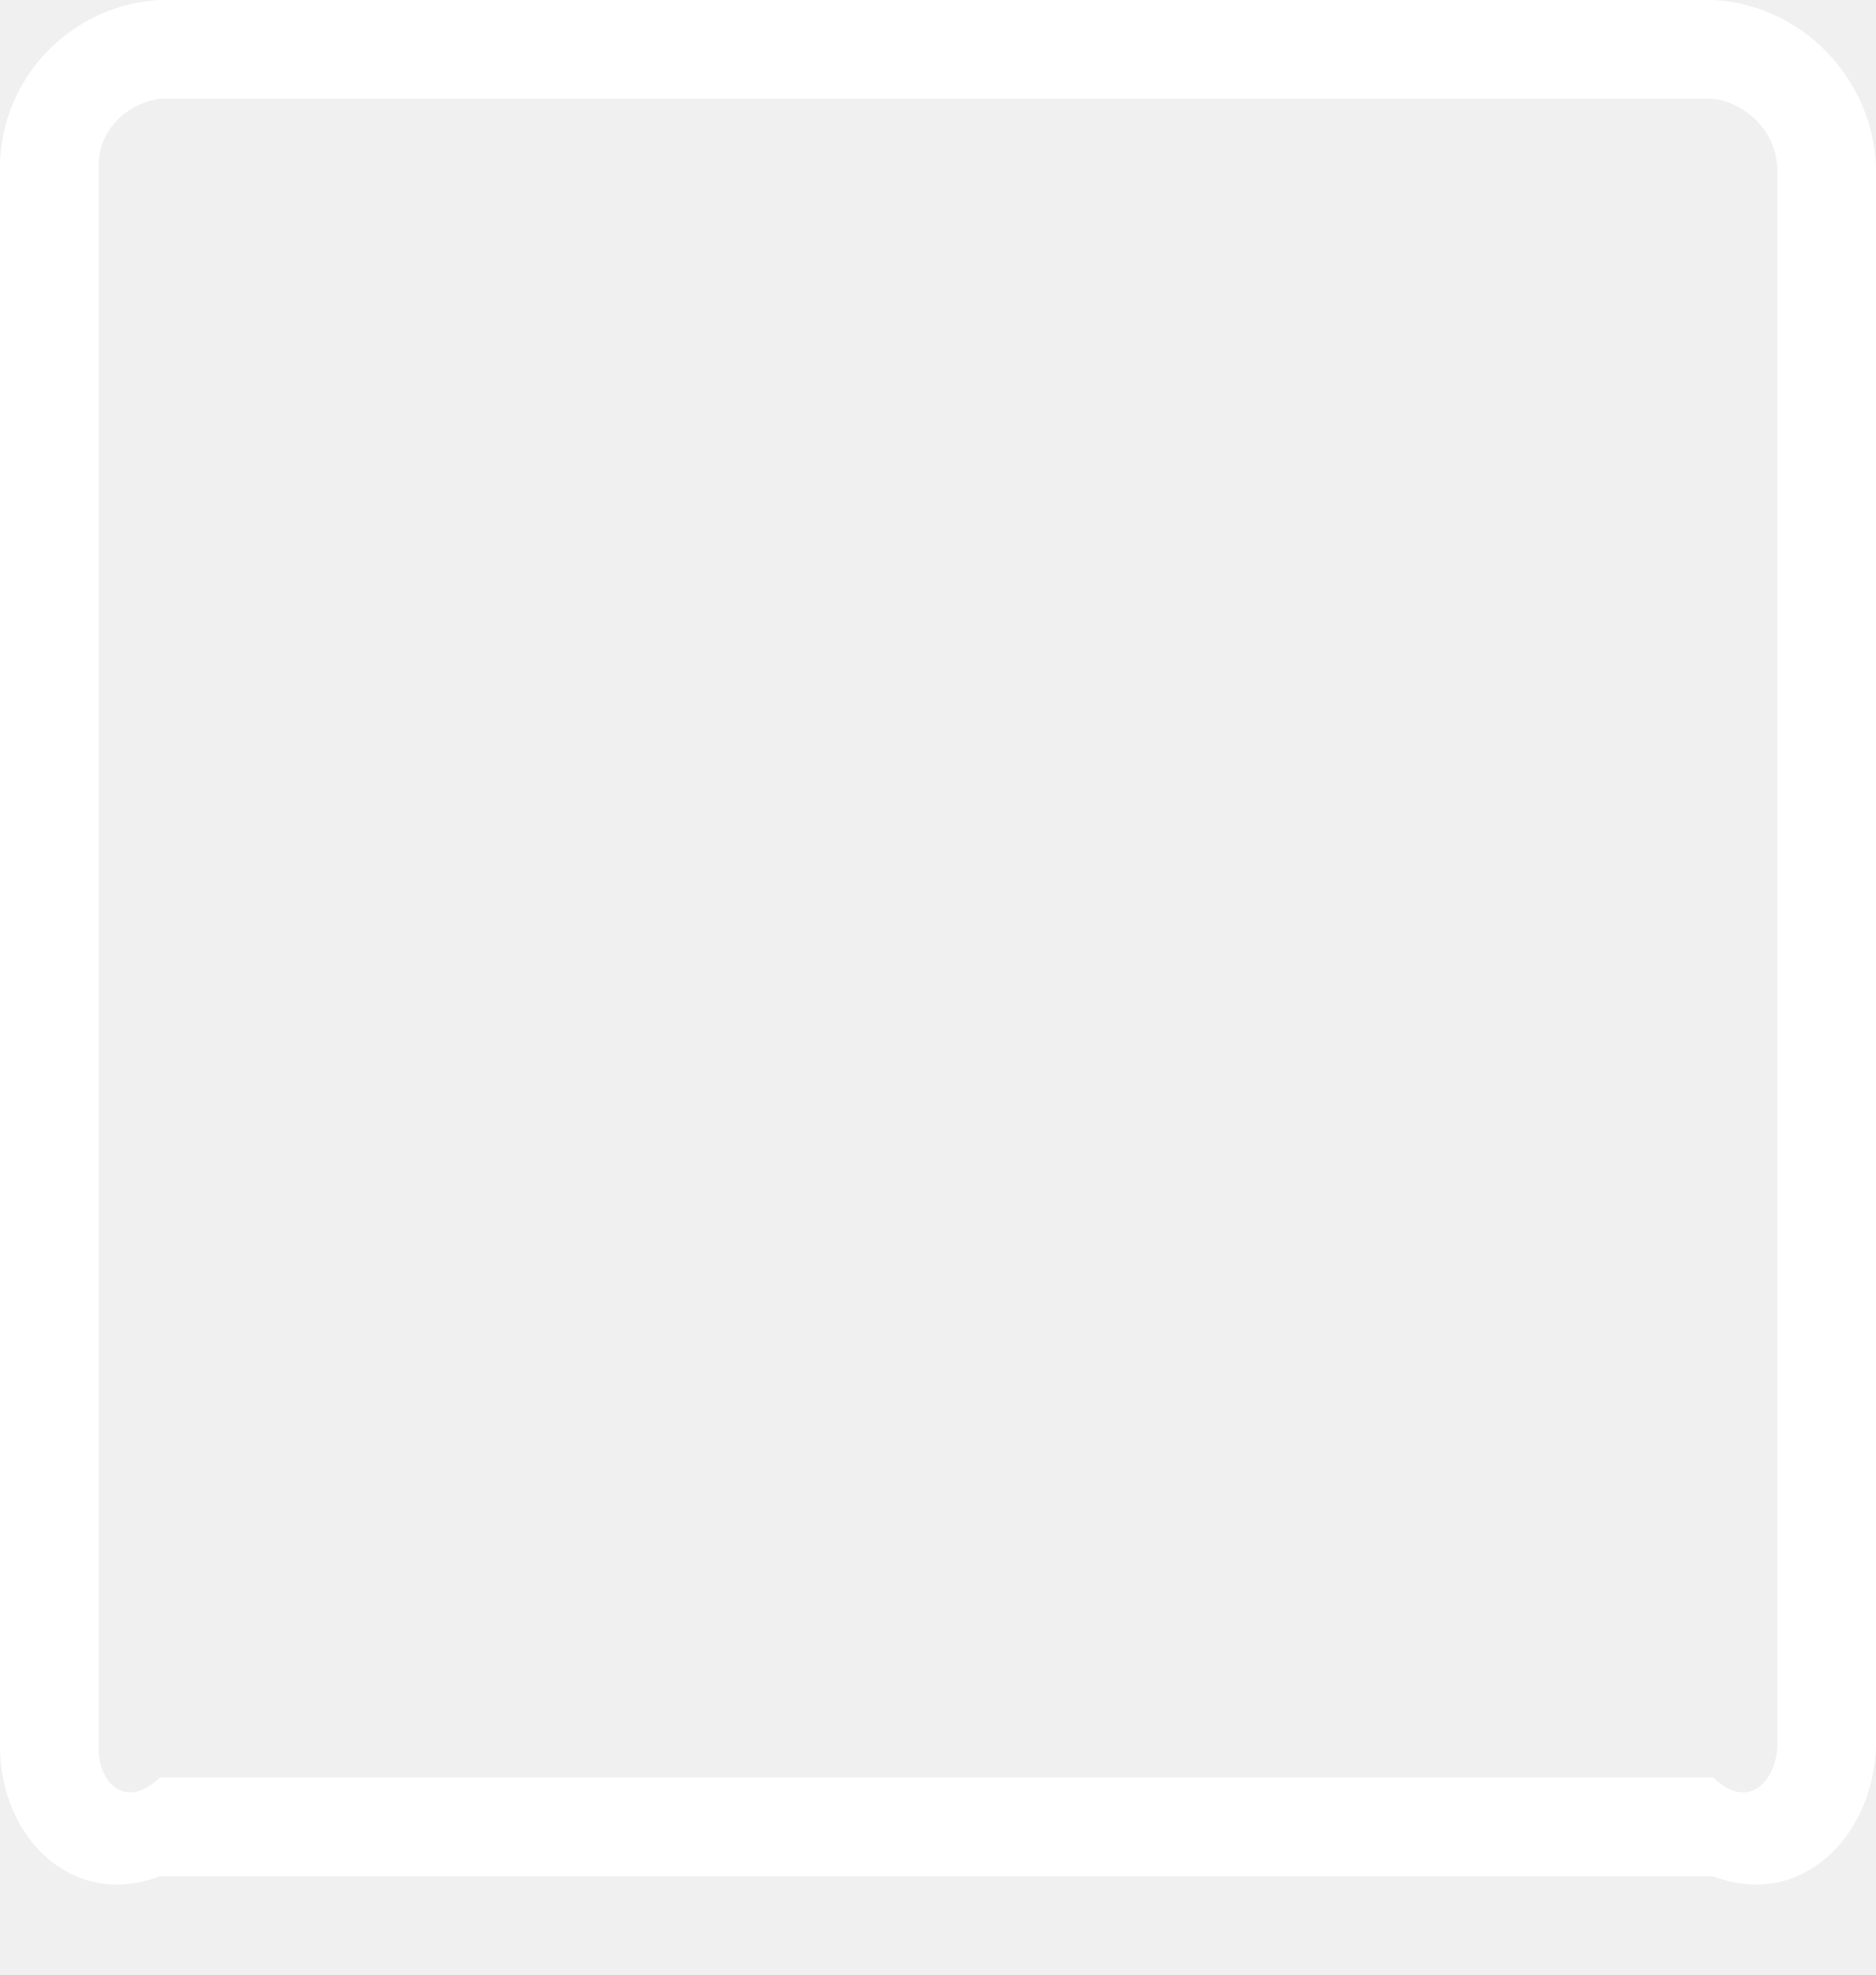
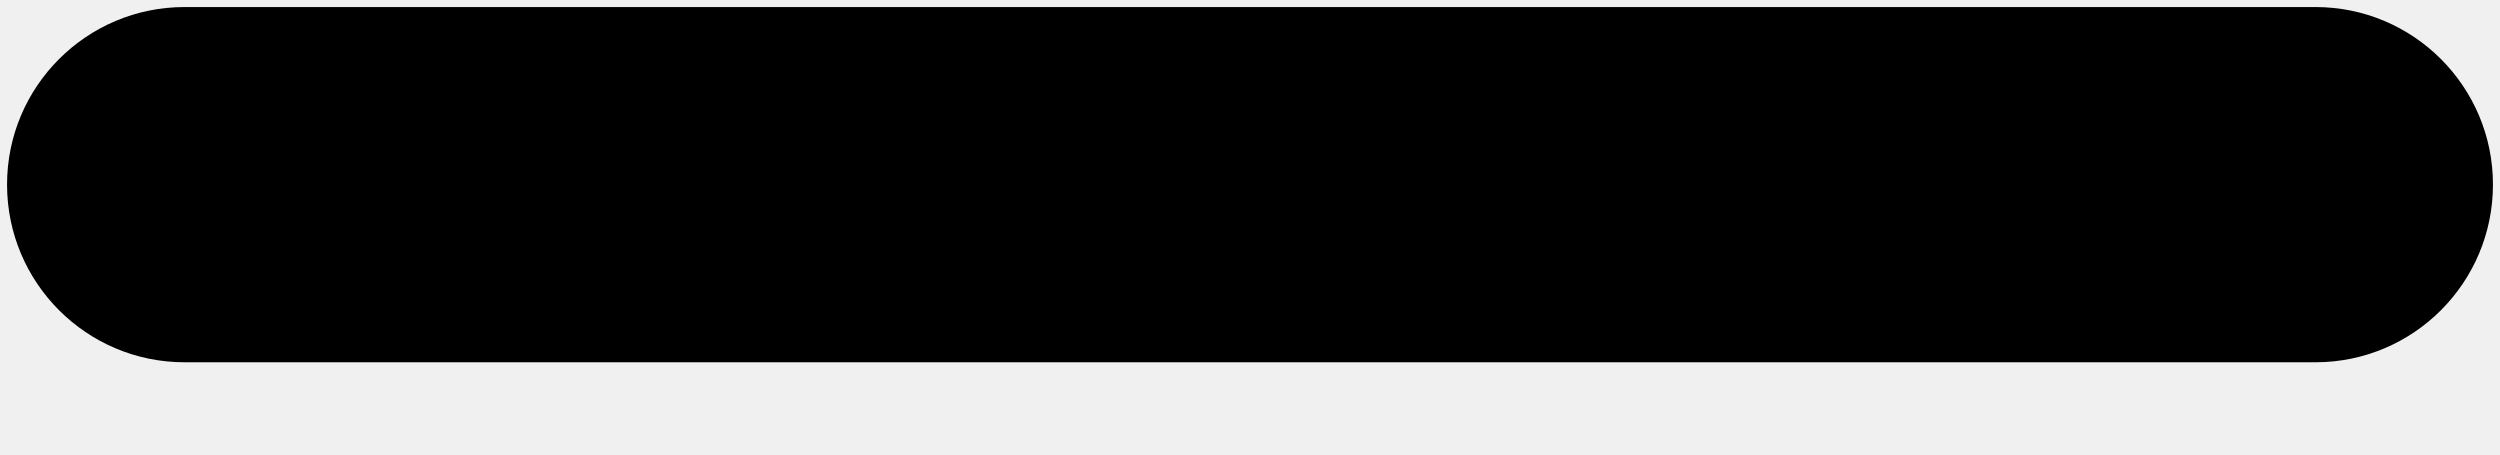
- <svg xmlns="http://www.w3.org/2000/svg" version="1.1" width="19px" height="20px">
-   <g transform="matrix(1 0 0 1 -2222 -80 )">
-     <path d="M 19 17.695  C 18.965 18.602  18.241 19.339  17.35 19  L 1.62 19  C 0.729 19.339  0.005 18.602  0 17.695  L 0 1.69  C 0.005 0.783  0.729 0.046  1.62 0  L 17.35 0  C 18.241 0.046  18.965 0.783  19 1.69  L 19 17.695  Z M 17.35 1  L 1.62 1  C 1.272 1.047  0.989 1.335  1 1.69  L 1 17.695  C 0.989 18.05  1.272 18.338  1.62 18  L 17.35 18  C 17.699 18.338  17.981 18.05  18 17.695  L 18 1.69  C 17.981 1.335  17.699 1.047  17.35 1  Z " fill-rule="nonzero" fill="#ffffff" stroke="none" transform="matrix(1 0 0 1 2222 80 )" />
+ <svg xmlns="http://www.w3.org/2000/svg" version="1.1" width="11px" height="2px">
+   <g transform="matrix(1 0 0 1 -20 -152 )">
+     <path d="M 10.188 1.594  L 0.812 1.594  C 0.381 1.594  0.031 1.244  0.031 0.812  C 0.031 0.381  0.381 0.031  0.812 0.031  L 10.188 0.031  C 10.619 0.031  10.969 0.381  10.969 0.812  C 10.969 1.244  10.619 1.594  10.188 1.594  Z " fill-rule="nonzero" fill="#000000" stroke="none" transform="matrix(1 0 0 1 20 152 )" />
  </g>
</svg>
